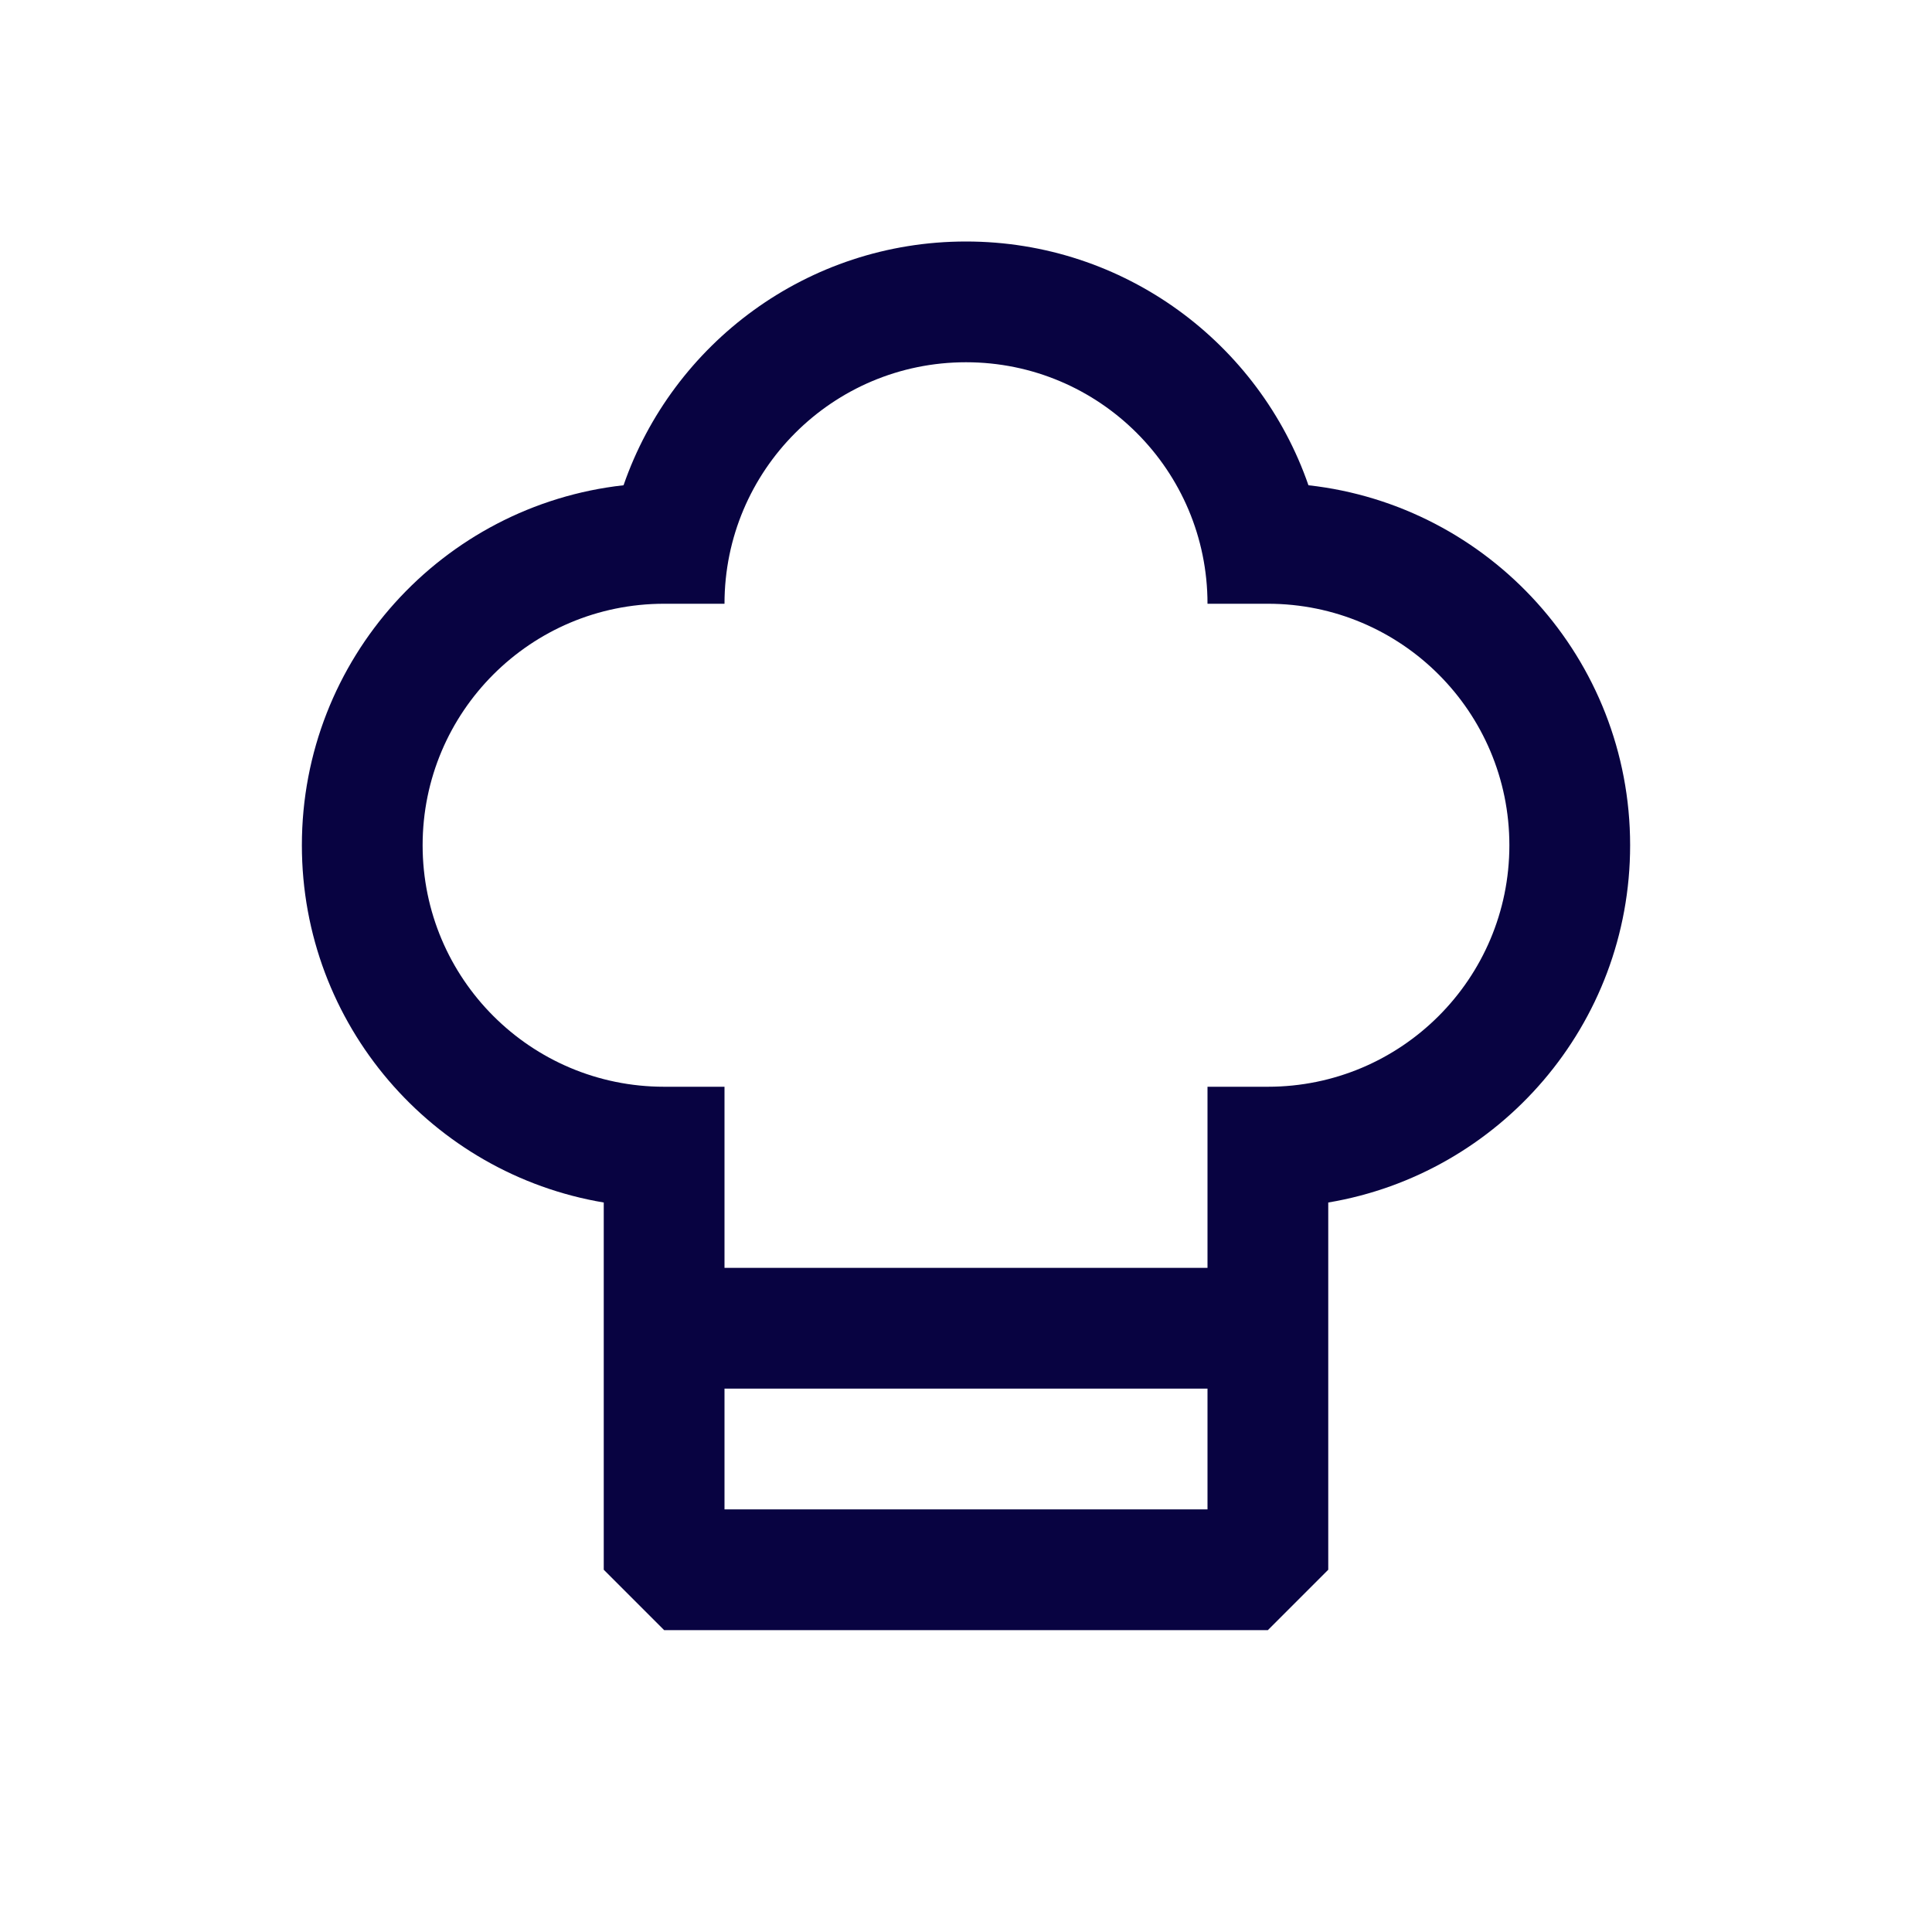
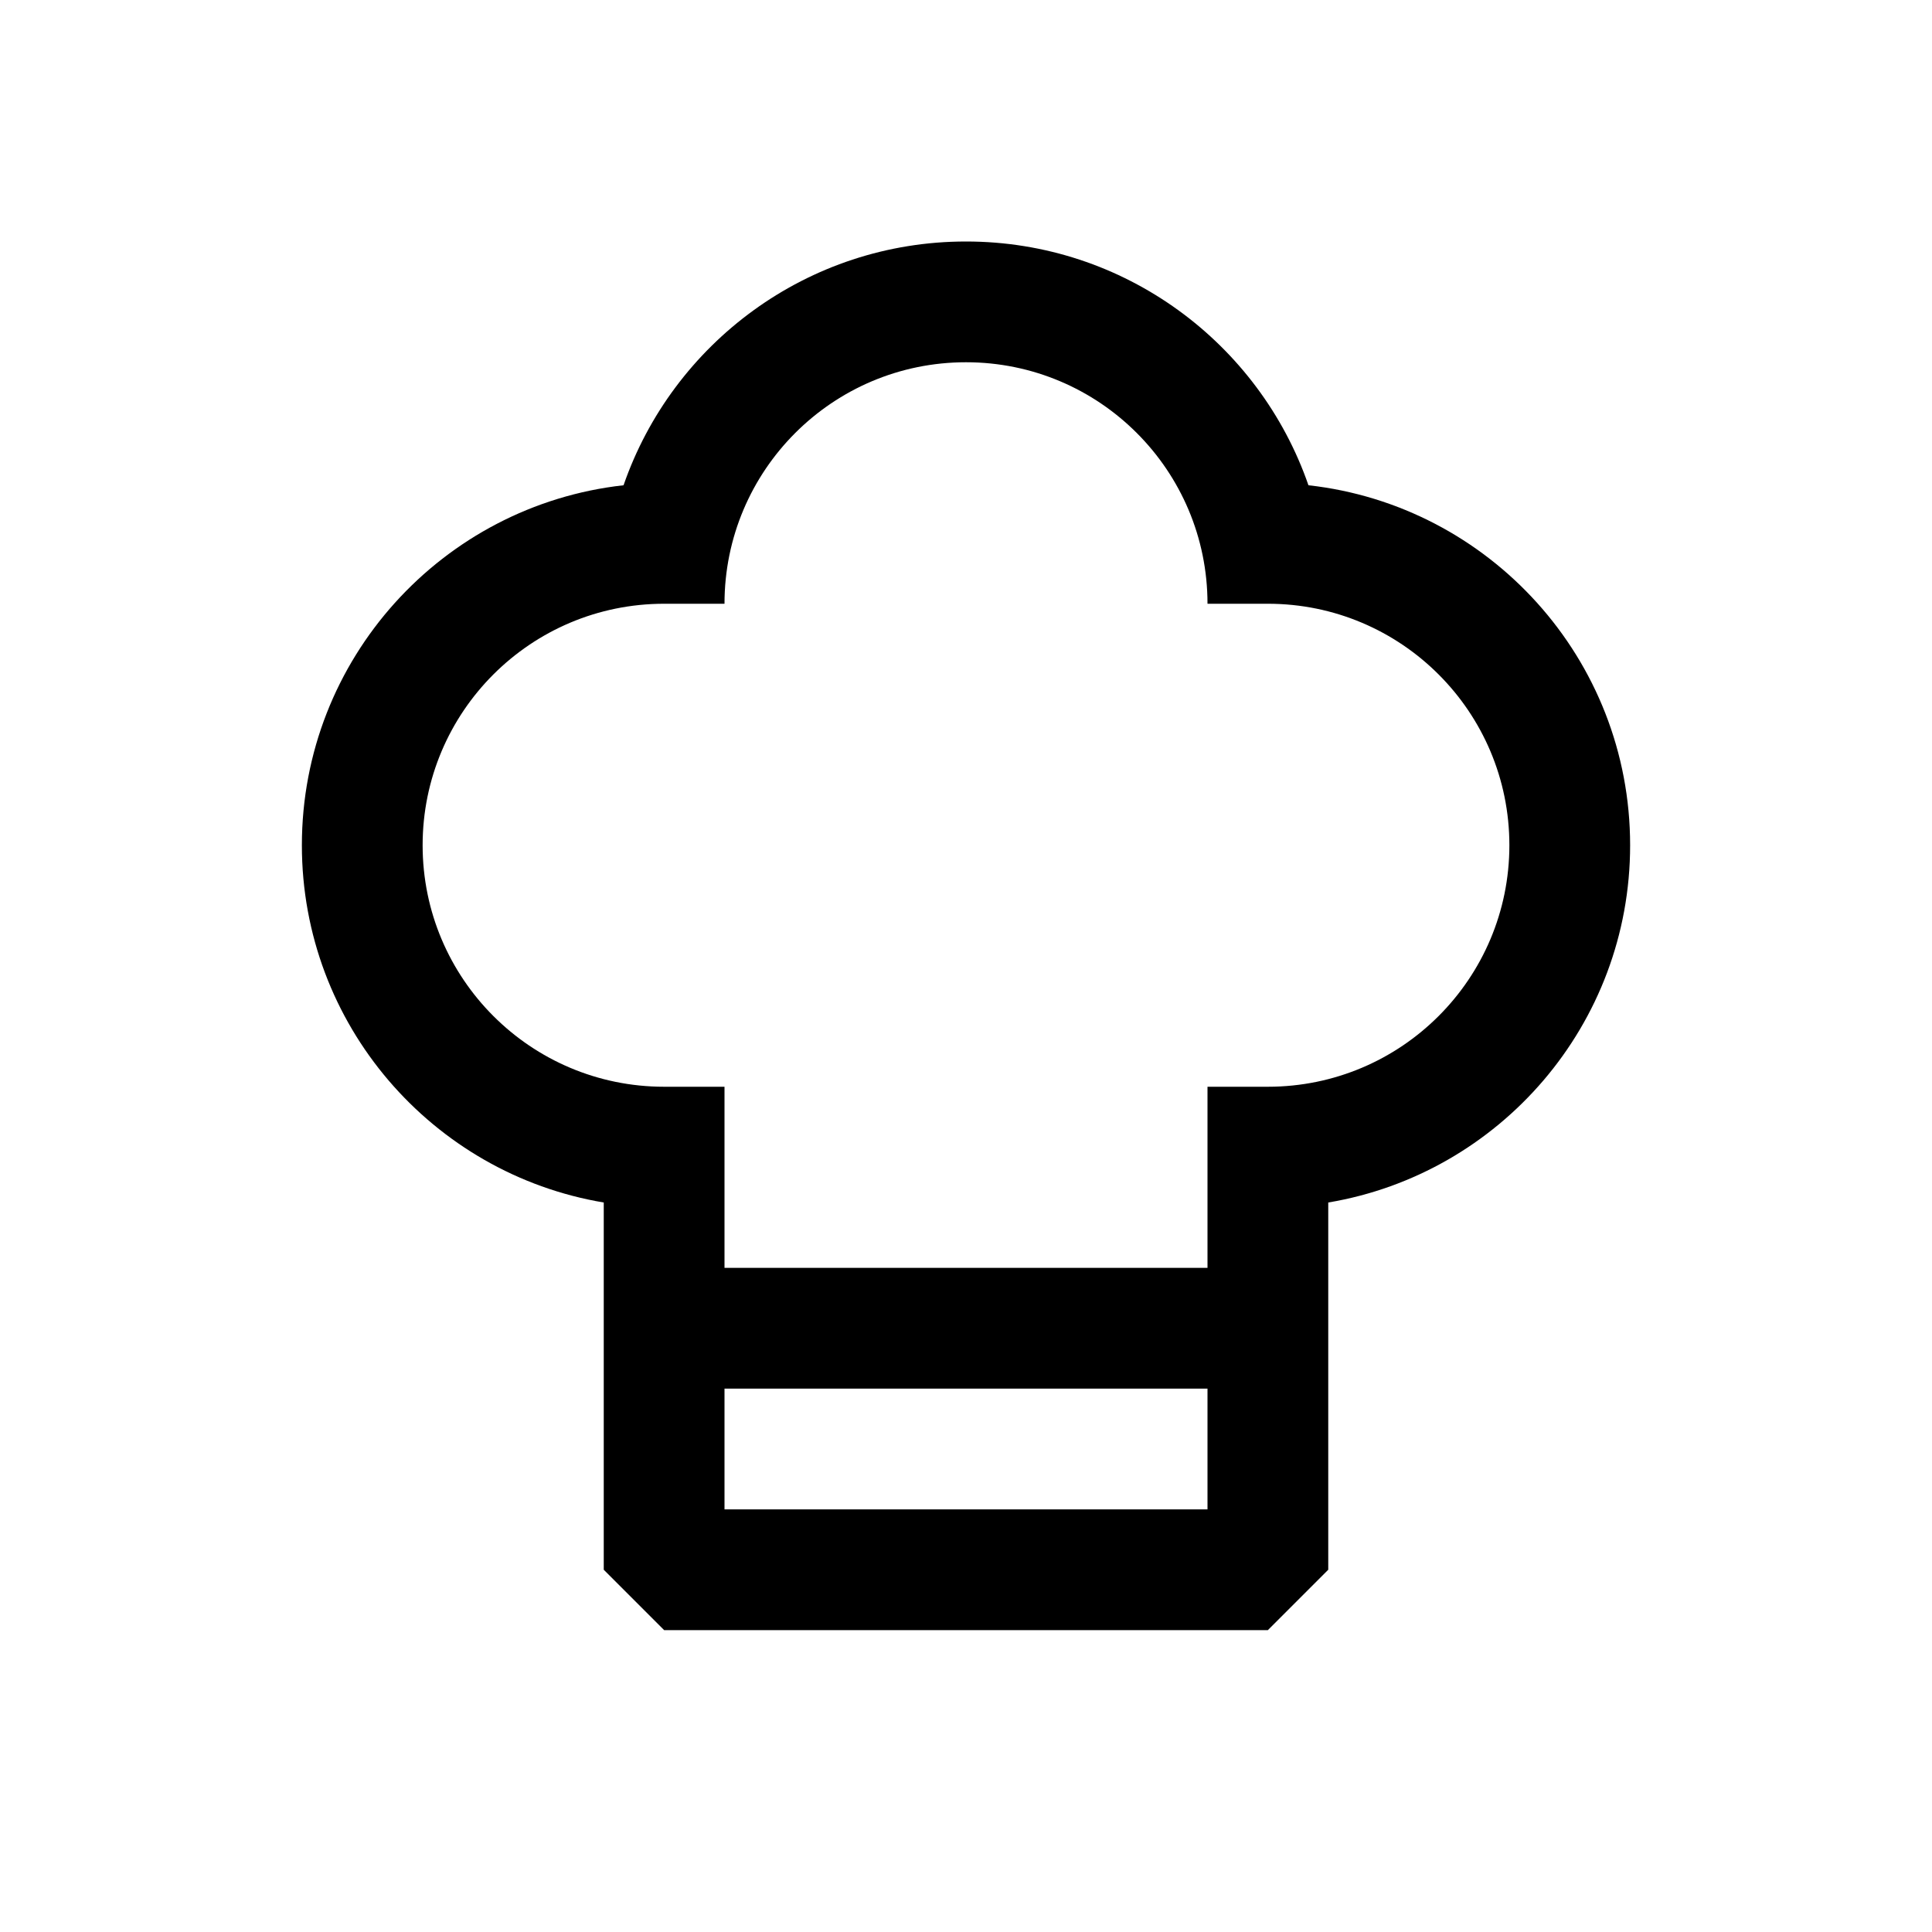
- <svg xmlns="http://www.w3.org/2000/svg" width="32px" height="32px" viewBox="0 0 24 24" fill="none">
-   <path fill-rule="evenodd" clip-rule="evenodd" d="M9 7.5C9 5.843 10.343 4.5 12 4.5C13.657 4.5 15 5.843 15 7.5H15.75C17.407 7.5 18.75 8.843 18.75 10.5C18.75 12.157 17.407 13.5 15.75 13.5H15V15.75H9V13.5H8.25C6.593 13.5 5.25 12.157 5.25 10.5C5.25 8.843 6.593 7.5 8.25 7.5H9ZM7.746 6.028C8.356 4.266 10.03 3 12 3C13.97 3 15.644 4.266 16.254 6.028C18.502 6.278 20.25 8.185 20.25 10.5C20.25 12.73 18.628 14.581 16.5 14.938V19.5L15.75 20.25H8.25L7.5 19.5V14.938C5.372 14.581 3.75 12.73 3.75 10.5C3.75 8.185 5.498 6.278 7.746 6.028ZM9 18.75V17.25H15V18.75H9Z" fill="#080341" />
+ <svg xmlns="http://www.w3.org/2000/svg" width="32px" height="32px" viewBox="0 0 24 24" fill="currentColor">
+   <path fill-rule="evenodd" clip-rule="evenodd" d="M9 7.5C9 5.843 10.343 4.5 12 4.5C13.657 4.5 15 5.843 15 7.5H15.75C17.407 7.5 18.75 8.843 18.75 10.5C18.75 12.157 17.407 13.5 15.75 13.5H15V15.75H9V13.5H8.25C6.593 13.5 5.25 12.157 5.25 10.5C5.25 8.843 6.593 7.5 8.25 7.5H9ZM7.746 6.028C8.356 4.266 10.03 3 12 3C13.97 3 15.644 4.266 16.254 6.028C18.502 6.278 20.25 8.185 20.25 10.5C20.25 12.73 18.628 14.581 16.5 14.938V19.5L15.75 20.25H8.25L7.5 19.5V14.938C5.372 14.581 3.75 12.73 3.75 10.5C3.75 8.185 5.498 6.278 7.746 6.028ZM9 18.75V17.25H15V18.75H9Z" fill="currentColor" />
</svg>
